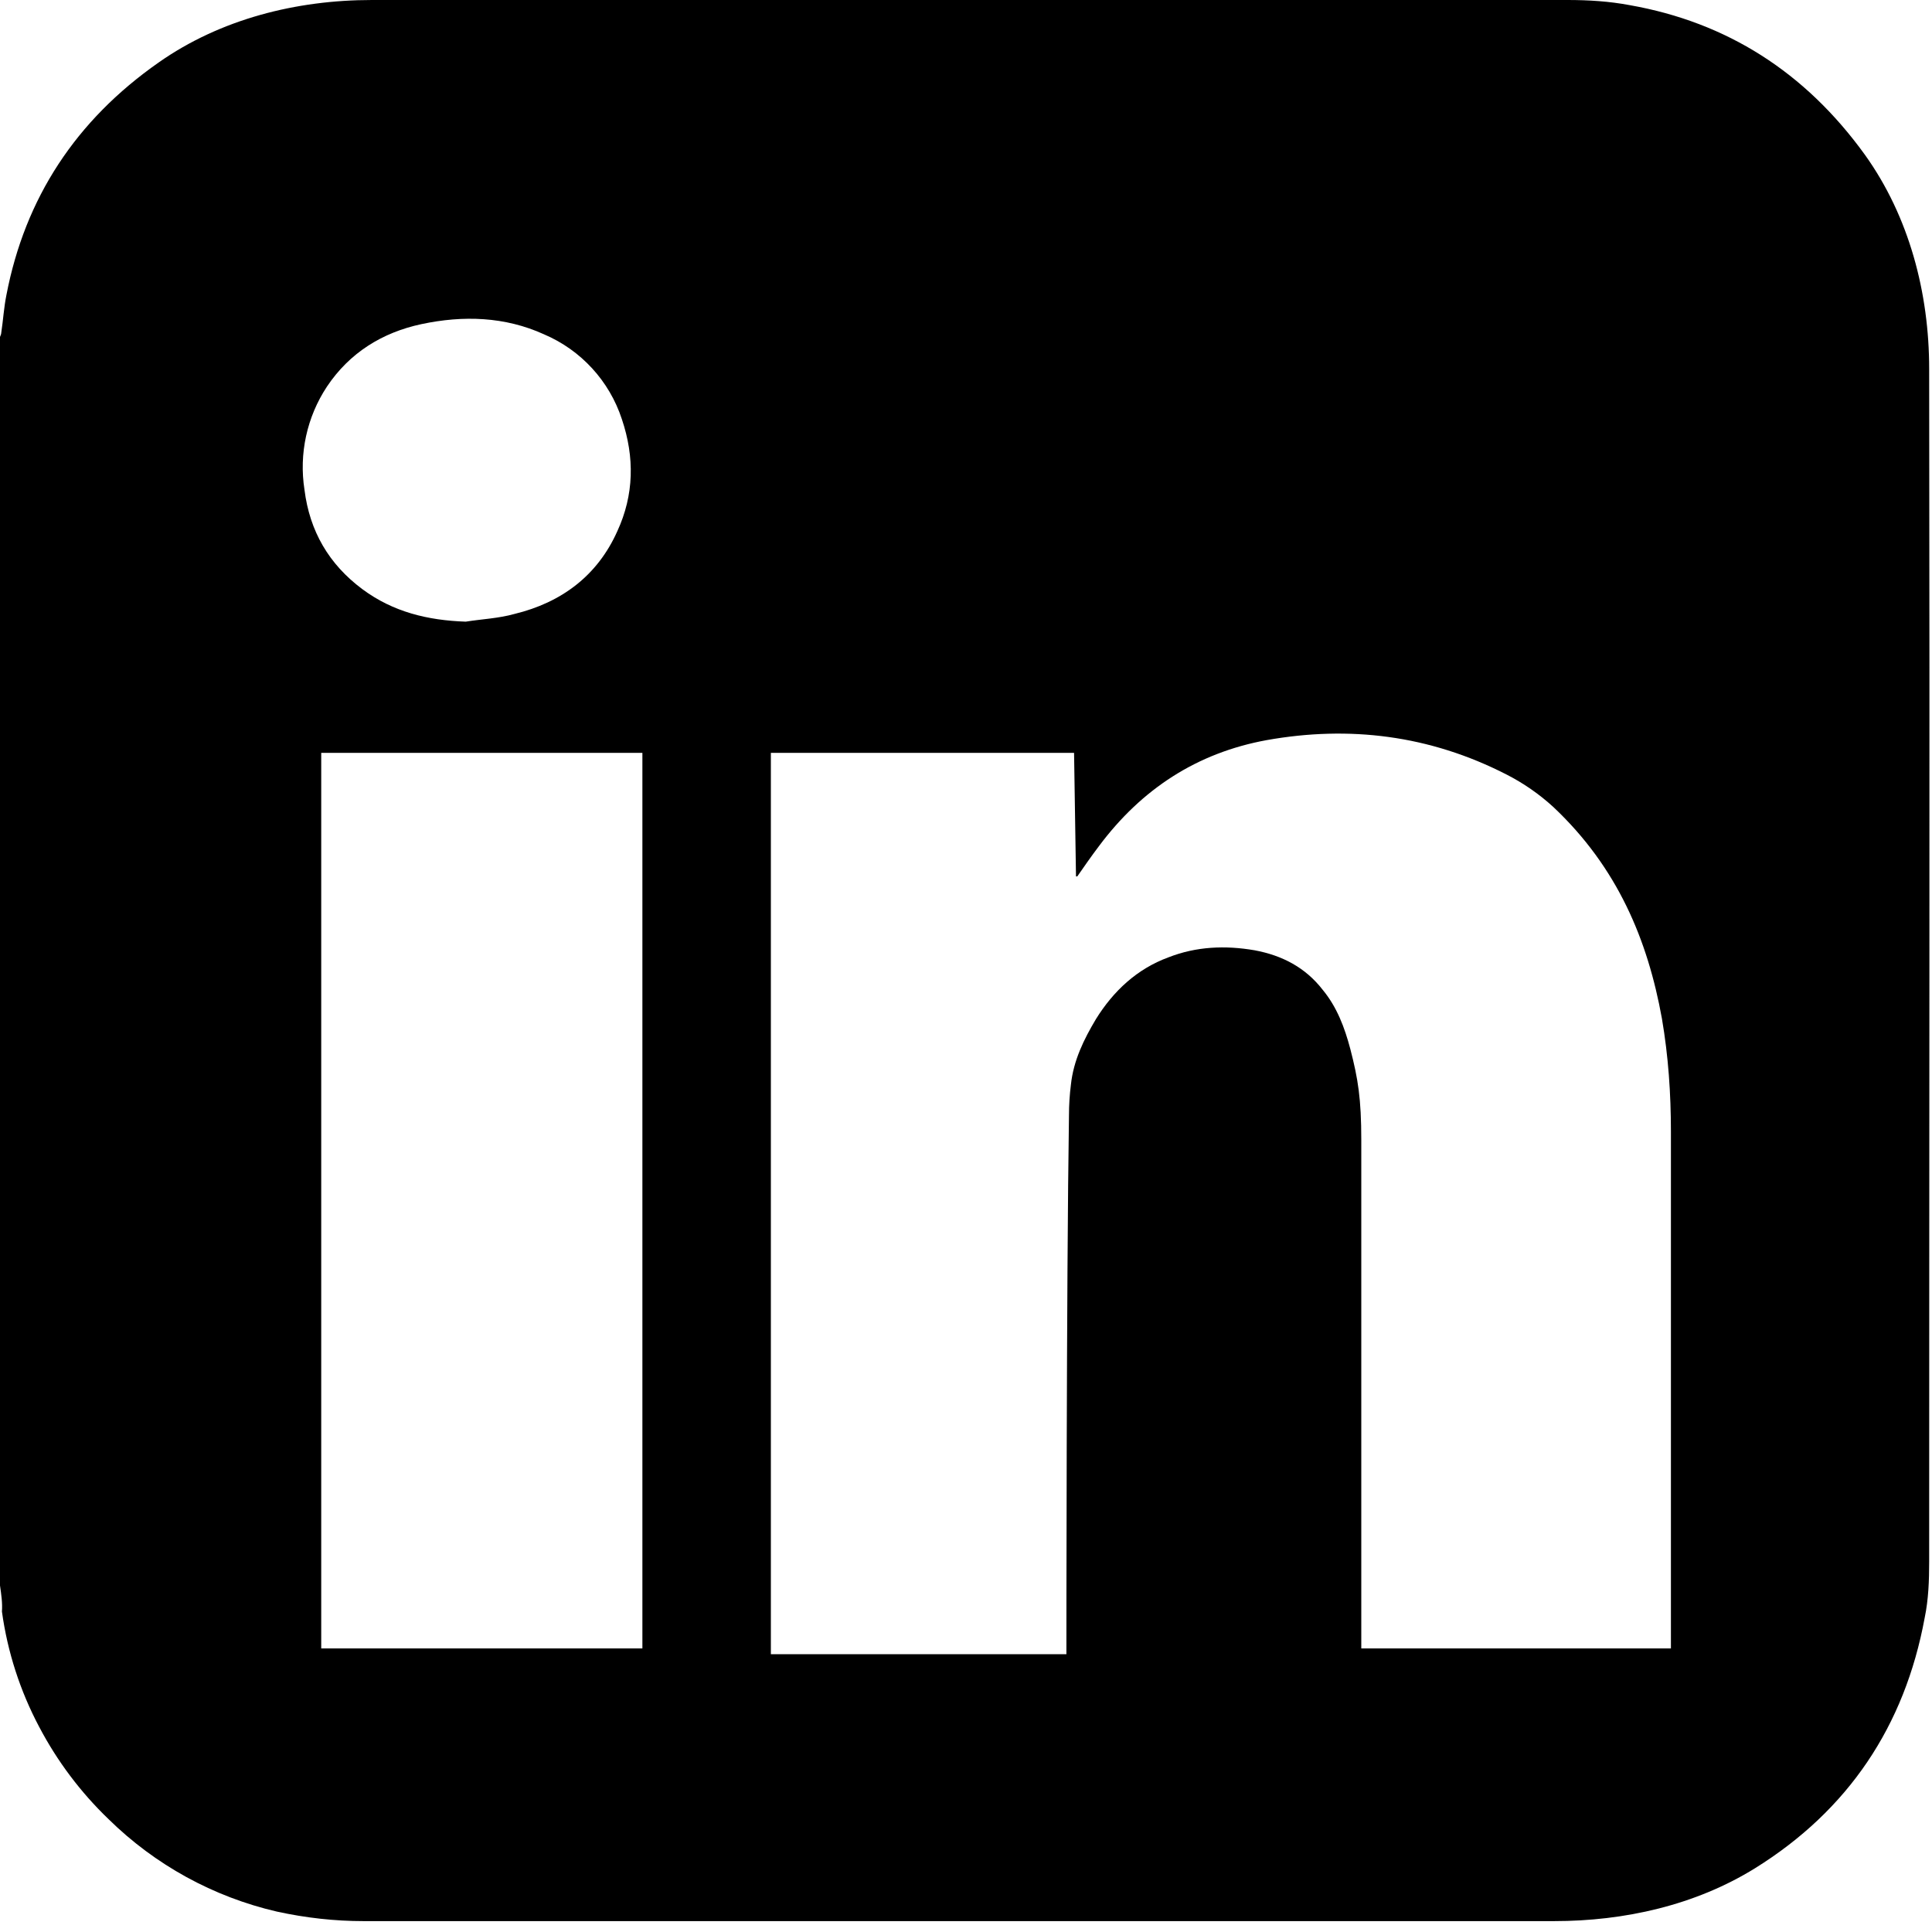
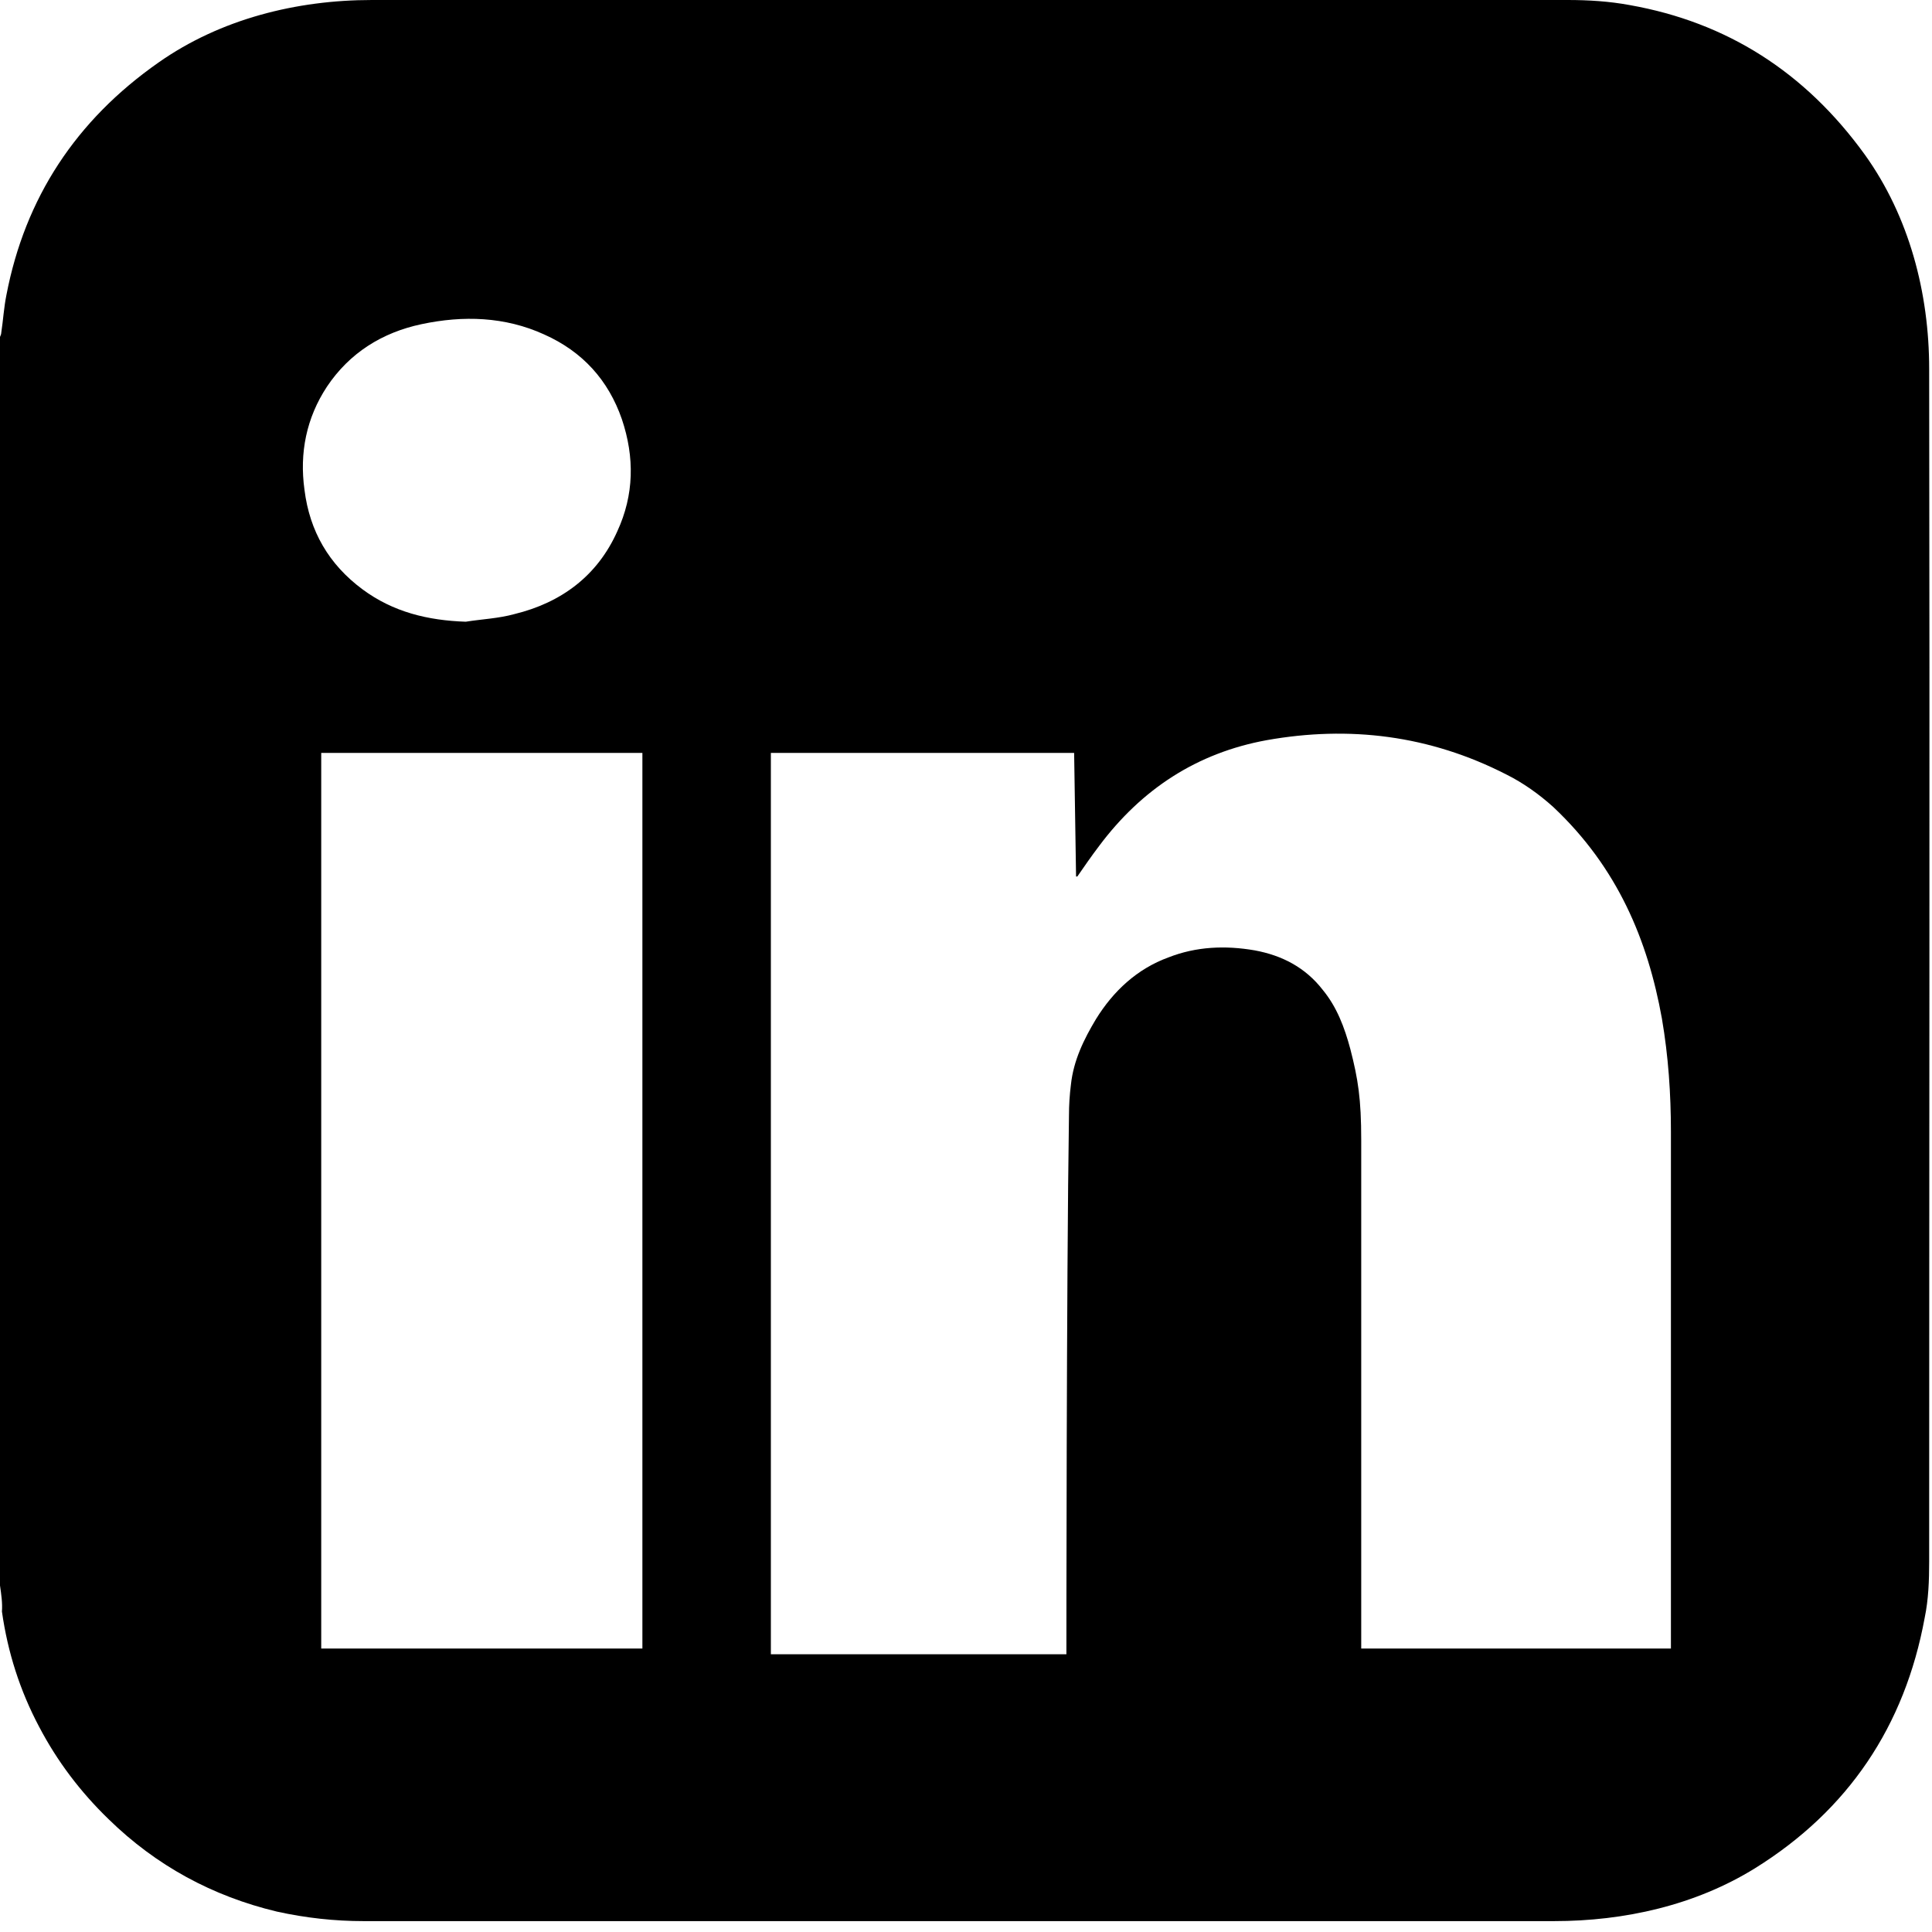
- <svg xmlns="http://www.w3.org/2000/svg" width="30" height="30" fill="none">
-   <path d="M0 24.619V5.232c.01-.02.02-.05.02-.069.03-.198.04-.386.08-.584C.389 3.076 1.177 1.87 2.464.97 3.422.297 4.599 0 5.776 0H24.34c.329 0 .648.02.967.08 1.506.266 2.723 1.038 3.651 2.323.688.96.998 2.147.998 3.324.01 6.172 0 12.354 0 18.526 0 .286-.01.583-.07.87-.31 1.681-1.187 2.987-2.634 3.887-.927.574-2.025.821-3.122.821H5.646c-.449 0-.898-.05-1.347-.148a5.493 5.493 0 01-2.613-1.435 5.594 5.594 0 01-1.078-1.434 5.389 5.389 0 01-.578-1.79c.01-.129-.01-.267-.03-.405zM11.97 11.69v13.996h4.589s0-5.777.04-8.368c0-.158.01-.316.03-.475.04-.376.2-.702.389-1.019.27-.435.638-.78 1.127-.959.429-.168.878-.188 1.337-.109.429.08.788.267 1.057.614.22.266.34.583.429.92.12.464.17.77.17 1.414v7.893h4.808v-8.022c0-.593-.04-1.177-.14-1.76-.22-1.217-.688-2.345-1.686-3.284a3.299 3.299 0 00-.728-.505c-1.197-.613-2.444-.761-3.72-.534-1.088.198-1.946.762-2.604 1.642-.12.158-.23.317-.34.475h-.02l-.03-1.919H11.97zm-6.982 0v13.907h4.987V11.69H4.988zm2.244-2.037c.25-.04.509-.05.758-.12.728-.177 1.287-.593 1.596-1.285.26-.564.27-1.147.07-1.74a2.163 2.163 0 00-1.207-1.316c-.608-.277-1.257-.297-1.905-.159-.609.13-1.117.446-1.467.97a2.27 2.27 0 00-.349 1.602c.08.643.38 1.157.898 1.543.479.356 1.018.485 1.606.505z" fill="#000" />
+ <svg xmlns="http://www.w3.org/2000/svg" width="30" height="30" viewBox="0 0 30 30" fill="none">
+   <path d="M0 24.619C0 18.16 0 11.691 0 5.232C0.01 5.213 0.02 5.183 0.02 5.163C0.05 4.965 0.06 4.777 0.1 4.579C0.389 3.076 1.177 1.869 2.464 0.969C3.421 0.297 4.599 0 5.776 0C11.97 0 18.155 0 24.34 0C24.669 0 24.988 0.02 25.307 0.079C26.813 0.346 28.03 1.118 28.958 2.403C29.646 3.363 29.956 4.55 29.956 5.727C29.966 11.899 29.956 18.081 29.956 24.253C29.956 24.539 29.946 24.836 29.886 25.123C29.577 26.804 28.699 28.11 27.252 29.01C26.325 29.584 25.227 29.831 24.13 29.831C17.965 29.831 11.811 29.831 5.646 29.831C5.197 29.831 4.748 29.782 4.299 29.683C3.302 29.445 2.424 28.97 1.686 28.248C1.247 27.823 0.888 27.348 0.608 26.814C0.309 26.25 0.12 25.657 0.03 25.024C0.04 24.895 0.02 24.757 0 24.619ZM11.97 11.691C11.97 16.34 11.97 21.068 11.97 25.687C13.556 25.687 15.96 25.687 15.96 25.687H16.559C16.559 25.687 16.559 19.91 16.599 17.319C16.599 17.161 16.609 17.003 16.629 16.844C16.669 16.468 16.828 16.142 17.018 15.825C17.287 15.39 17.656 15.044 18.145 14.866C18.574 14.698 19.023 14.678 19.482 14.757C19.911 14.836 20.27 15.024 20.539 15.37C20.759 15.637 20.878 15.954 20.968 16.29C21.088 16.755 21.137 17.062 21.137 17.705V25.192V25.598C21.137 25.598 24.38 25.598 25.946 25.598C25.946 25.548 25.946 25.509 25.946 25.469C25.946 22.838 25.946 20.207 25.946 17.576C25.946 16.983 25.906 16.399 25.806 15.816C25.587 14.599 25.118 13.471 24.12 12.532C23.901 12.334 23.651 12.156 23.392 12.027C22.195 11.414 20.948 11.266 19.671 11.493C18.584 11.691 17.726 12.255 17.068 13.135C16.948 13.293 16.838 13.452 16.729 13.61C16.718 13.61 16.718 13.61 16.709 13.61C16.698 12.967 16.689 12.334 16.679 11.691H11.97V11.691ZM4.988 11.691C4.988 16.33 4.988 20.969 4.988 25.598C6.673 25.598 8.329 25.598 9.975 25.598C9.975 20.959 9.975 16.32 9.975 11.691C8.299 11.691 6.634 11.691 4.988 11.691ZM7.232 9.654C7.481 9.614 7.741 9.604 7.99 9.535C8.718 9.357 9.277 8.941 9.586 8.249C9.846 7.685 9.856 7.102 9.656 6.508C9.447 5.905 9.048 5.46 8.449 5.193C7.841 4.916 7.192 4.896 6.544 5.034C5.935 5.163 5.427 5.48 5.077 6.004C4.758 6.488 4.648 7.032 4.728 7.606C4.808 8.249 5.107 8.763 5.626 9.149C6.105 9.505 6.644 9.634 7.232 9.654Z" fill="black" />
</svg>
